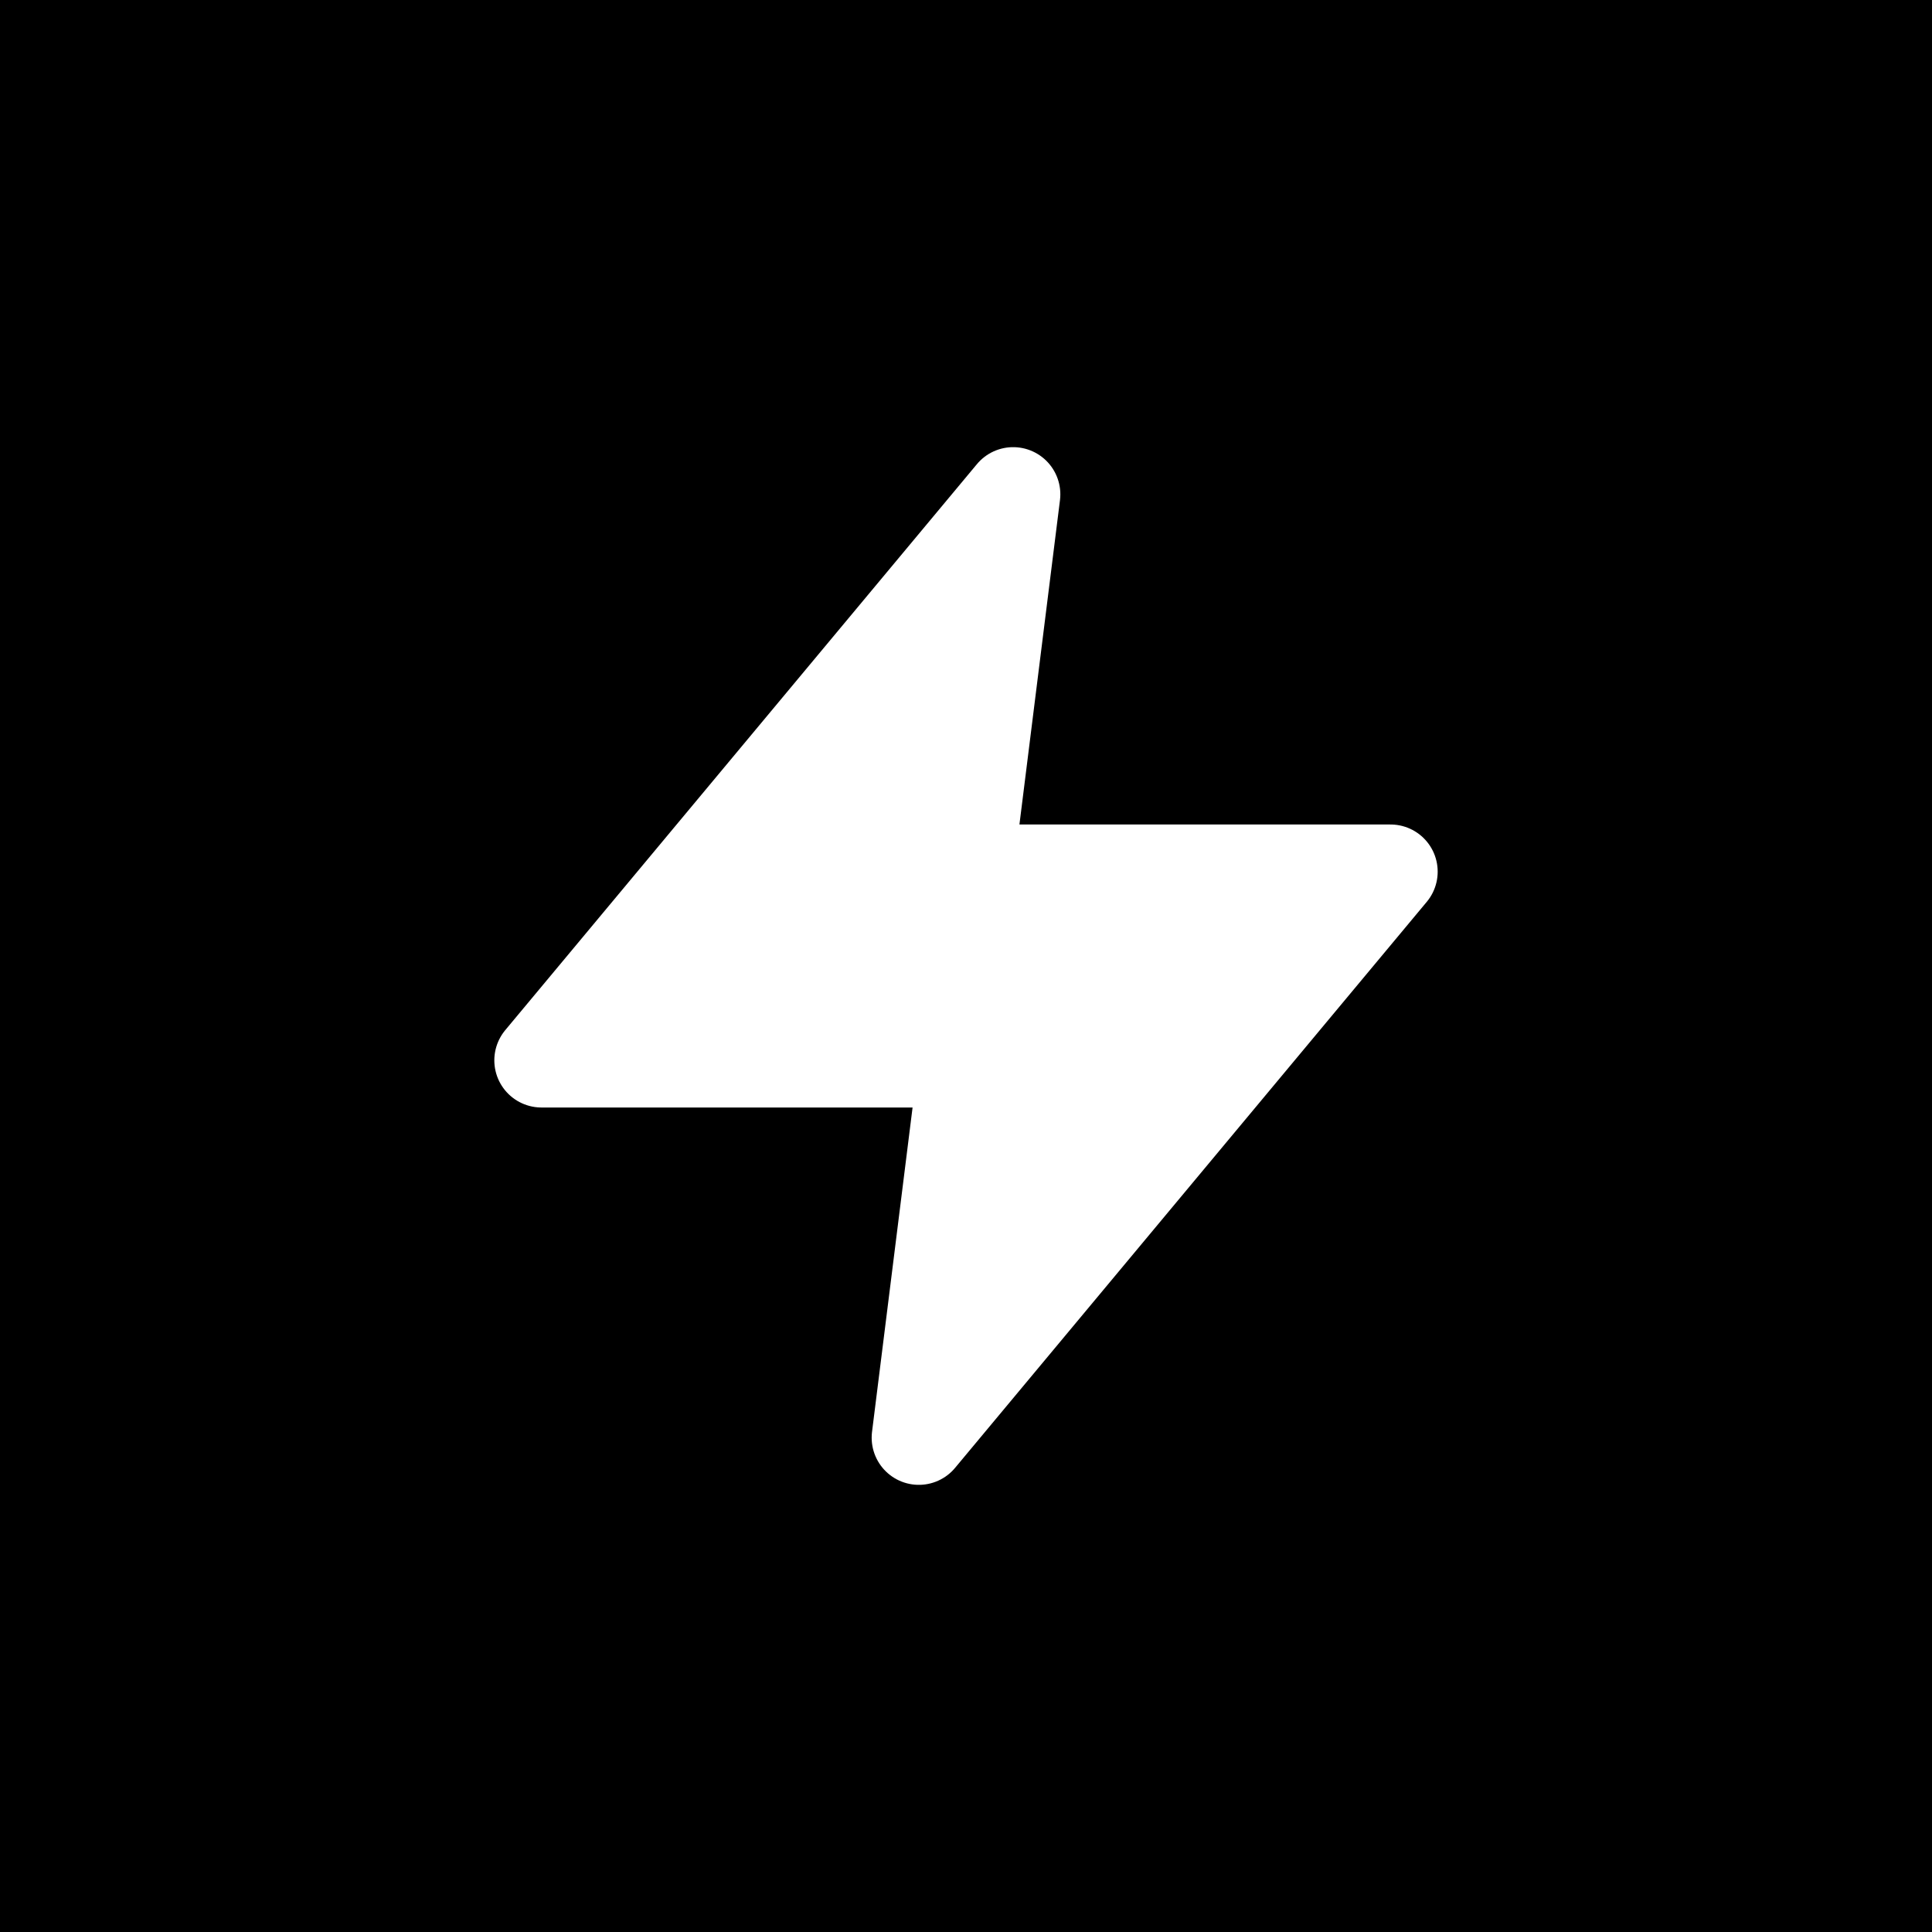
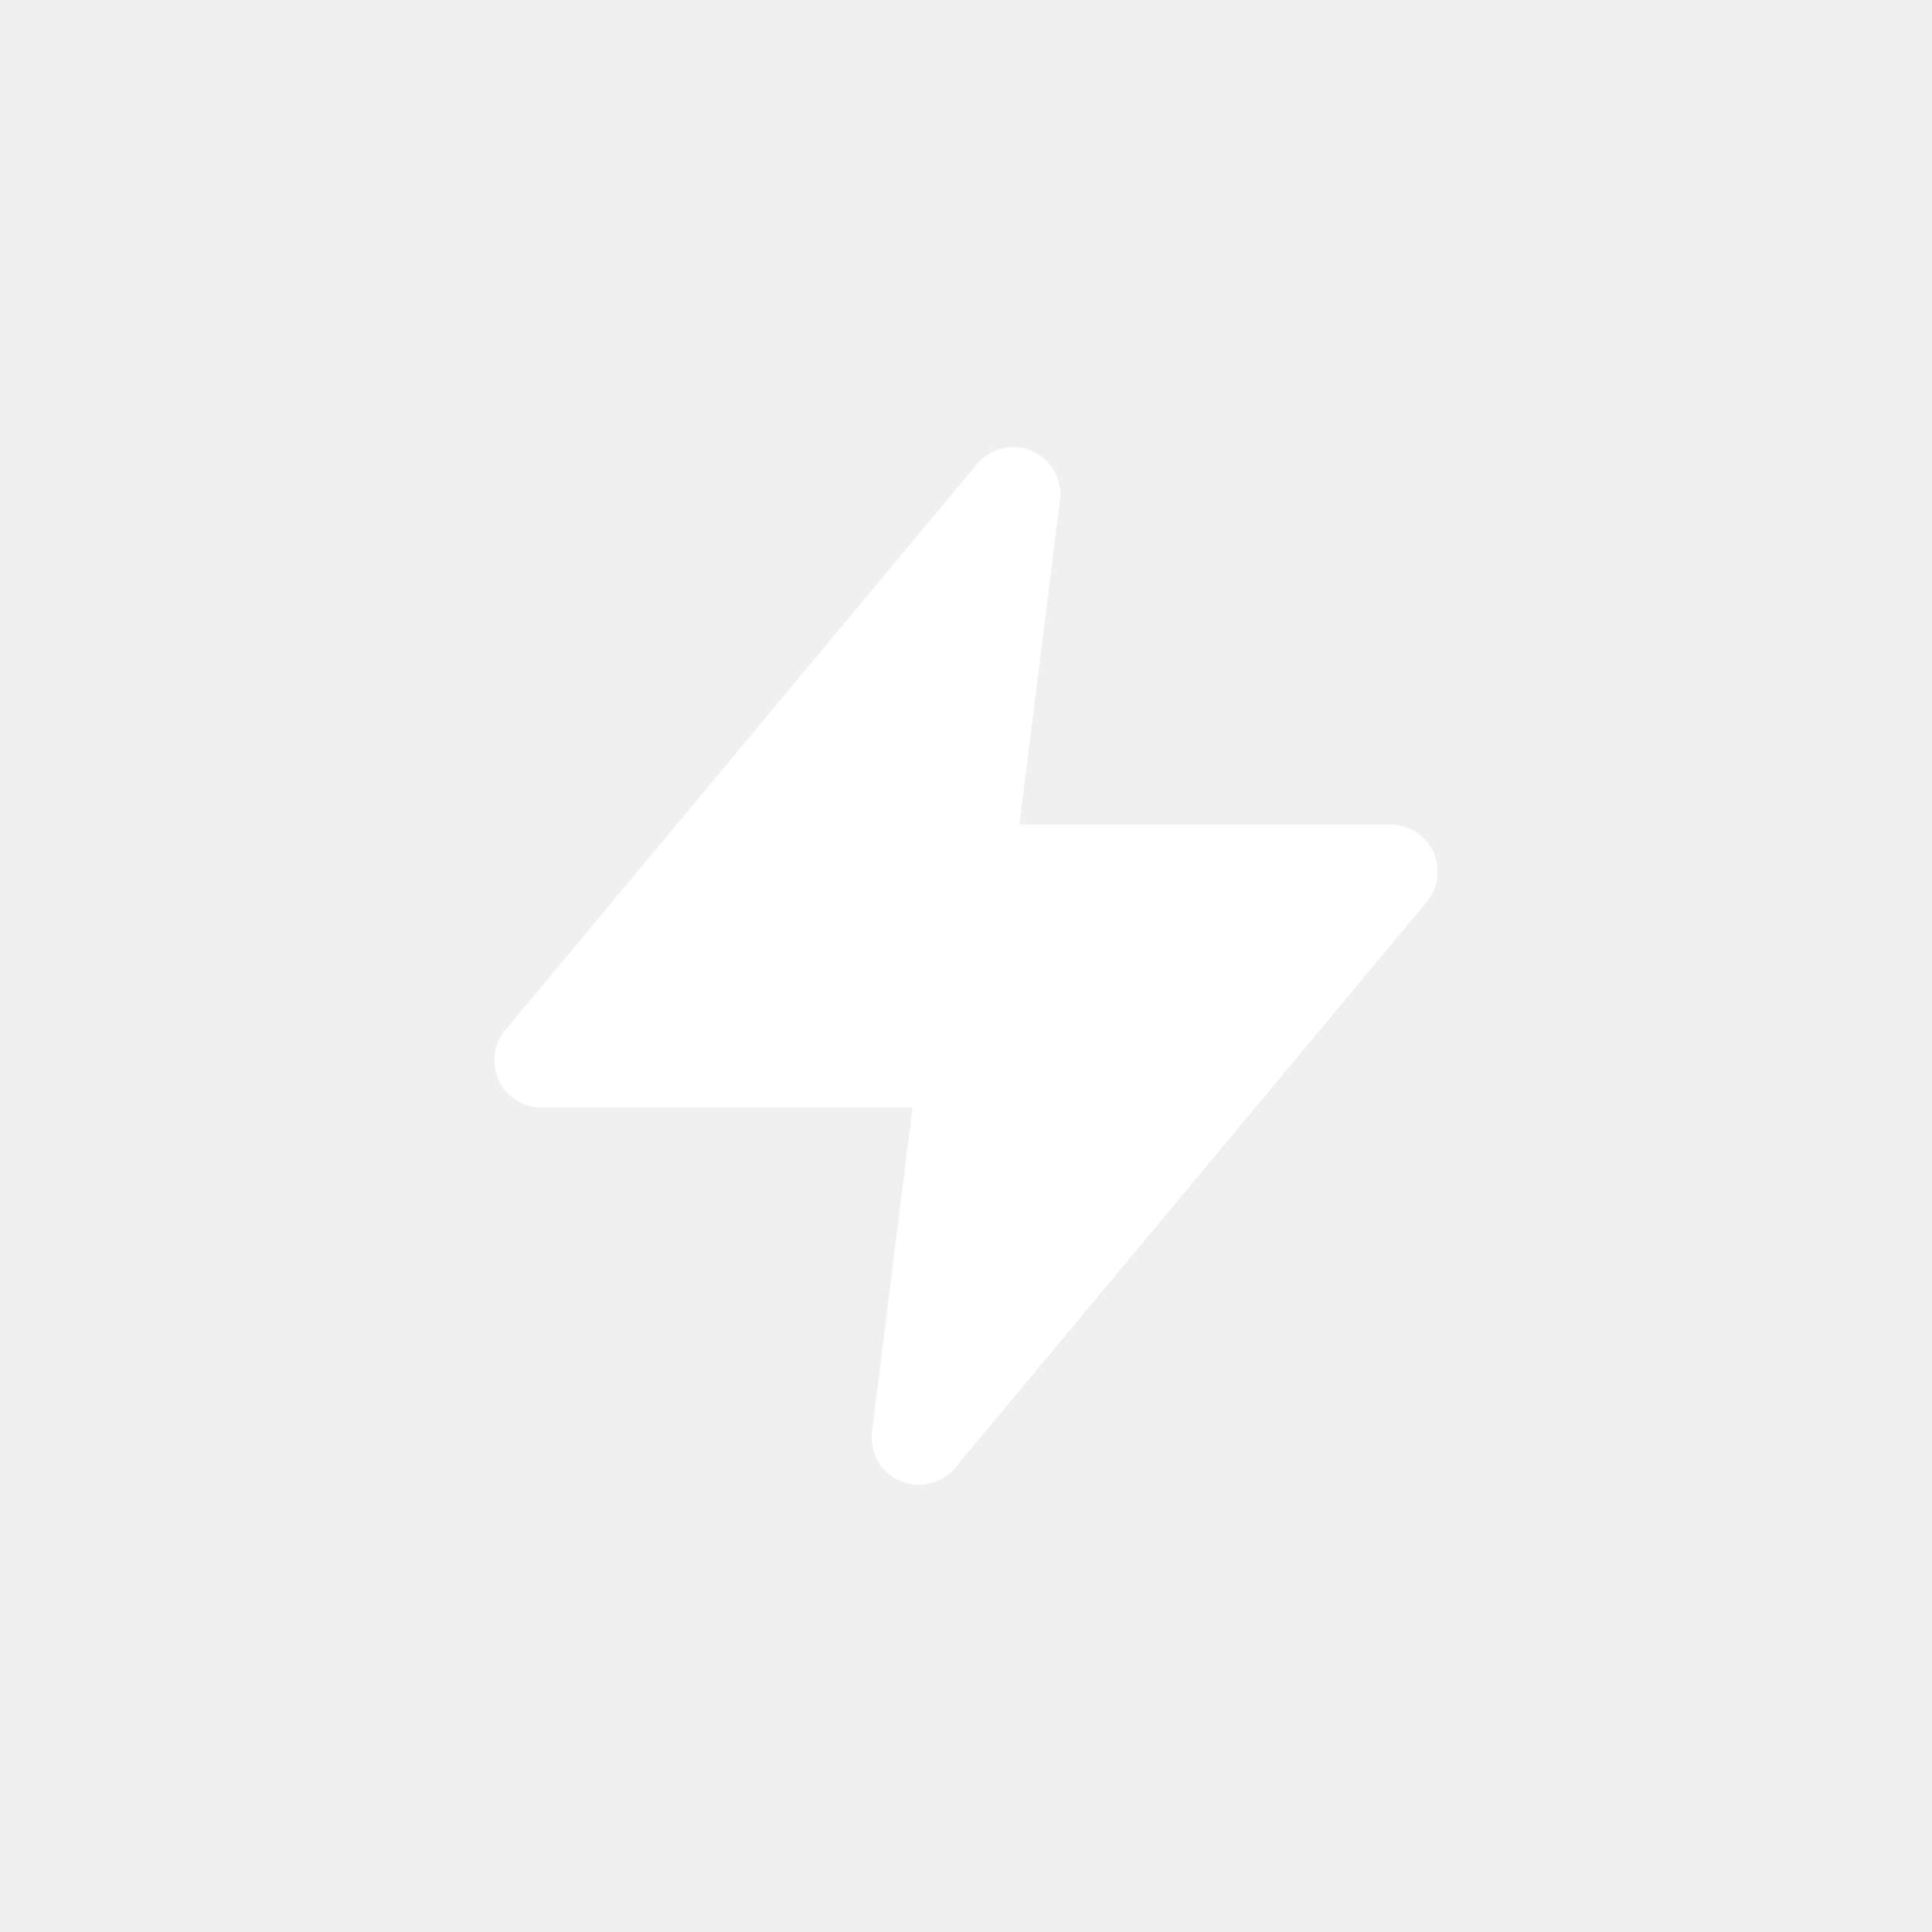
<svg xmlns="http://www.w3.org/2000/svg" viewBox="0 0 512 512">
-   <rect width="512" height="512" fill="#000000" />
  <g transform="translate(106, 106) scale(12.5)">
    <polygon points="13 2 3 14 12 14 11 22 21 10 12 10 13 2" fill="white" stroke="white" stroke-width="2" stroke-linecap="round" stroke-linejoin="round" />
  </g>
</svg>
